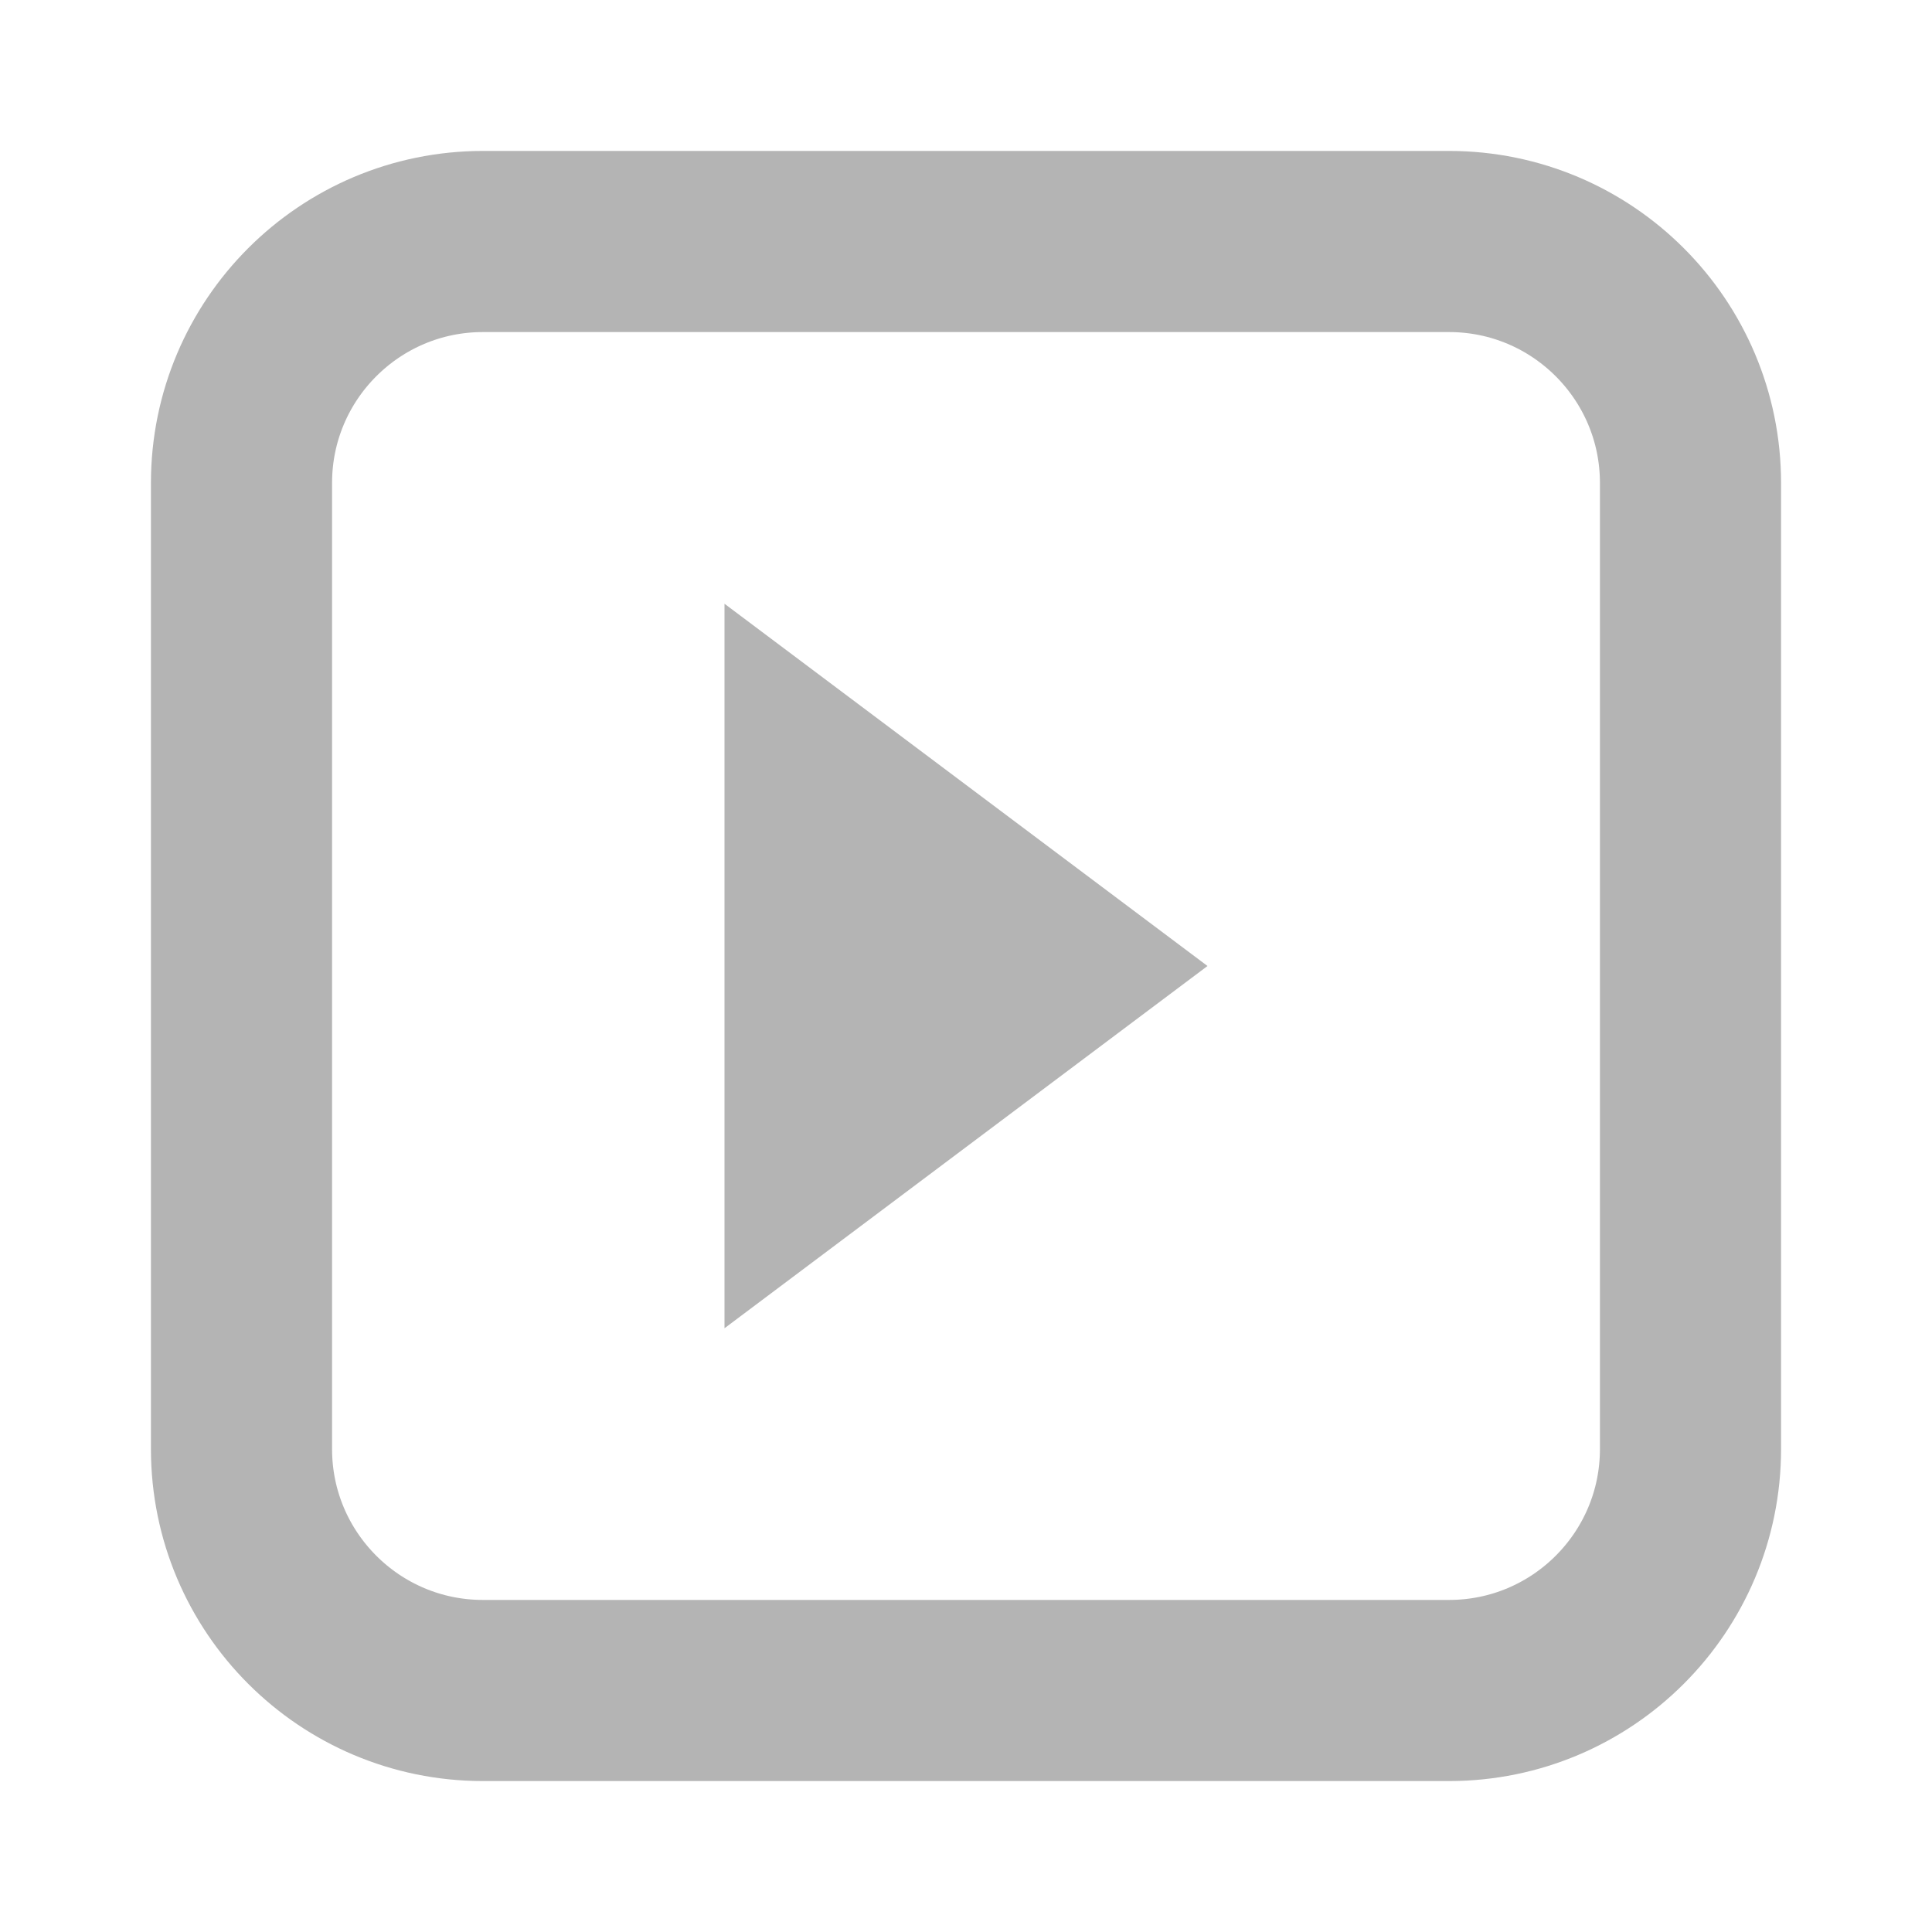
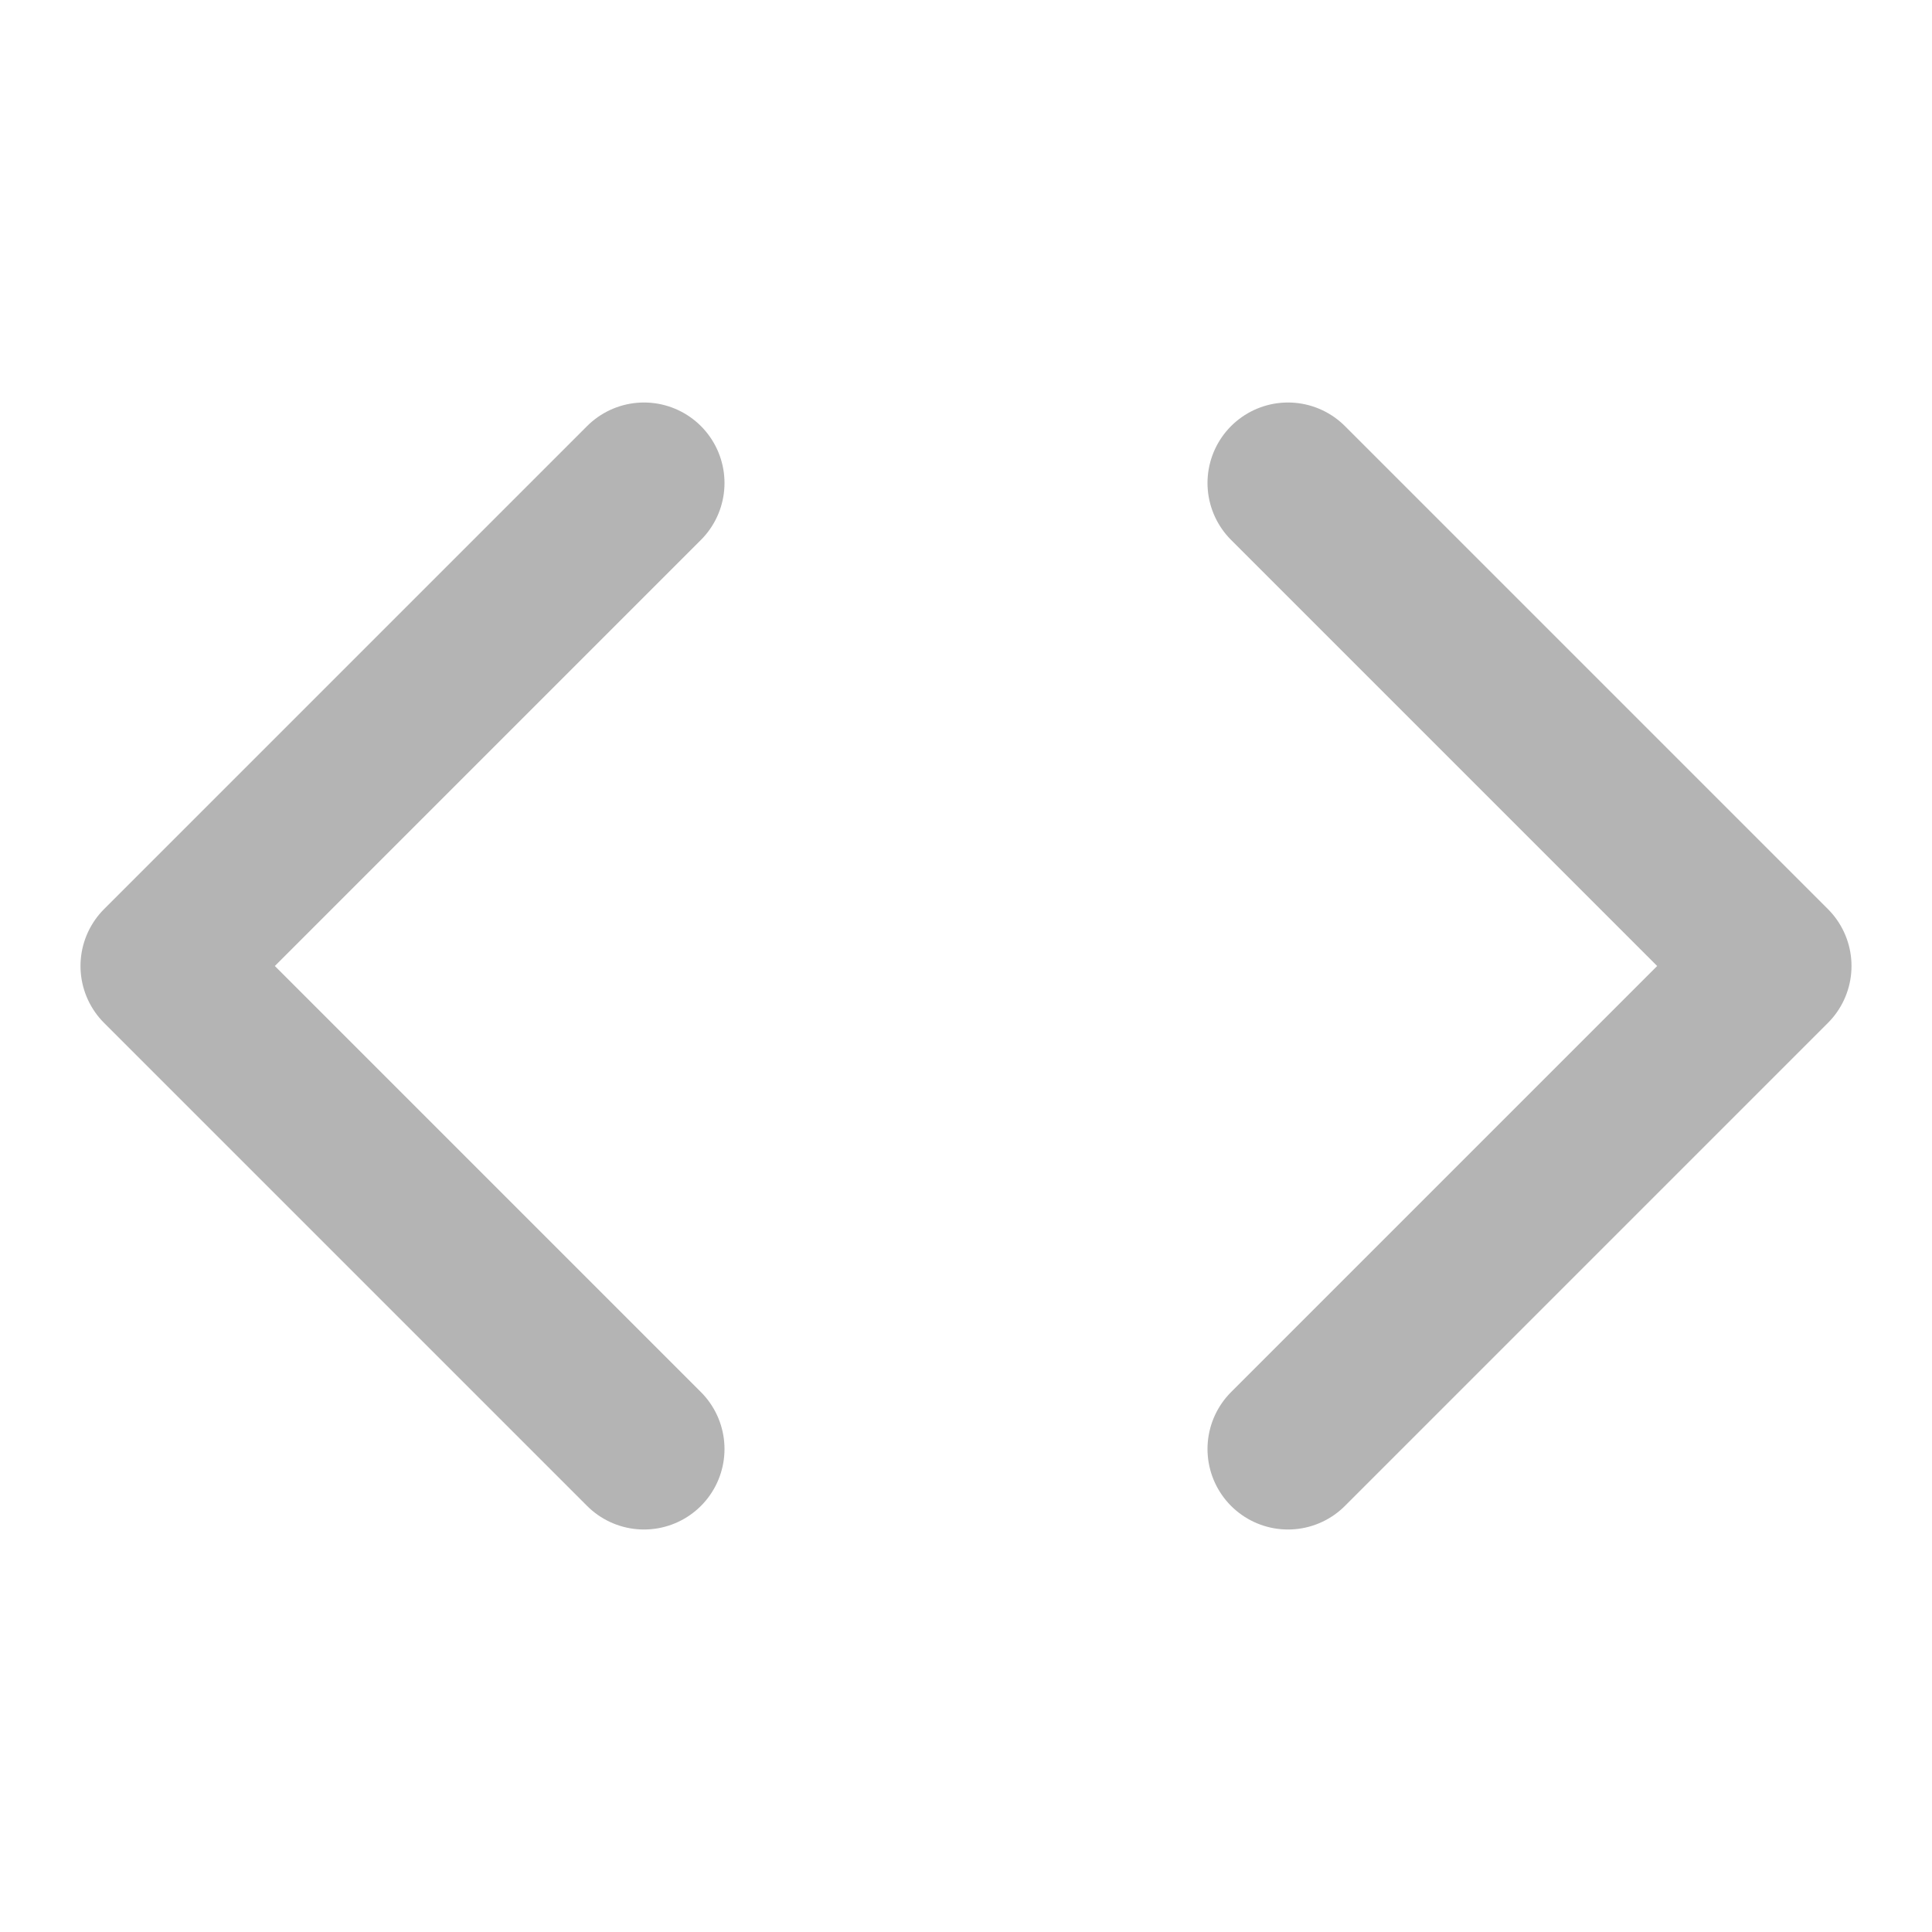
- <svg xmlns="http://www.w3.org/2000/svg" width="16" height="16" viewBox="0 0 16 16" fill="none" stroke="#b4b4b4" stroke-width="1.5" stroke-linecap="round" stroke-linejoin="round">
-   <path d="M4 2h8a2 2 0 012 2v8a2 2 0 01-2 2H4a2 2 0 01-2-2V4a2 2 0 012-2z" />
-   <path d="M6 5l4 3-4 3z" fill="#b4b4b4" stroke="none" />
+ <svg xmlns="http://www.w3.org/2000/svg" width="24" height="24" viewBox="0 0 24 24" fill="none" stroke="#b4b4b4" stroke-width="2" stroke-linecap="round" stroke-linejoin="round">
+   <path d="m16 18 6-6-6-6" />
+   <path d="m8 6-6 6 6 6" />
</svg>
